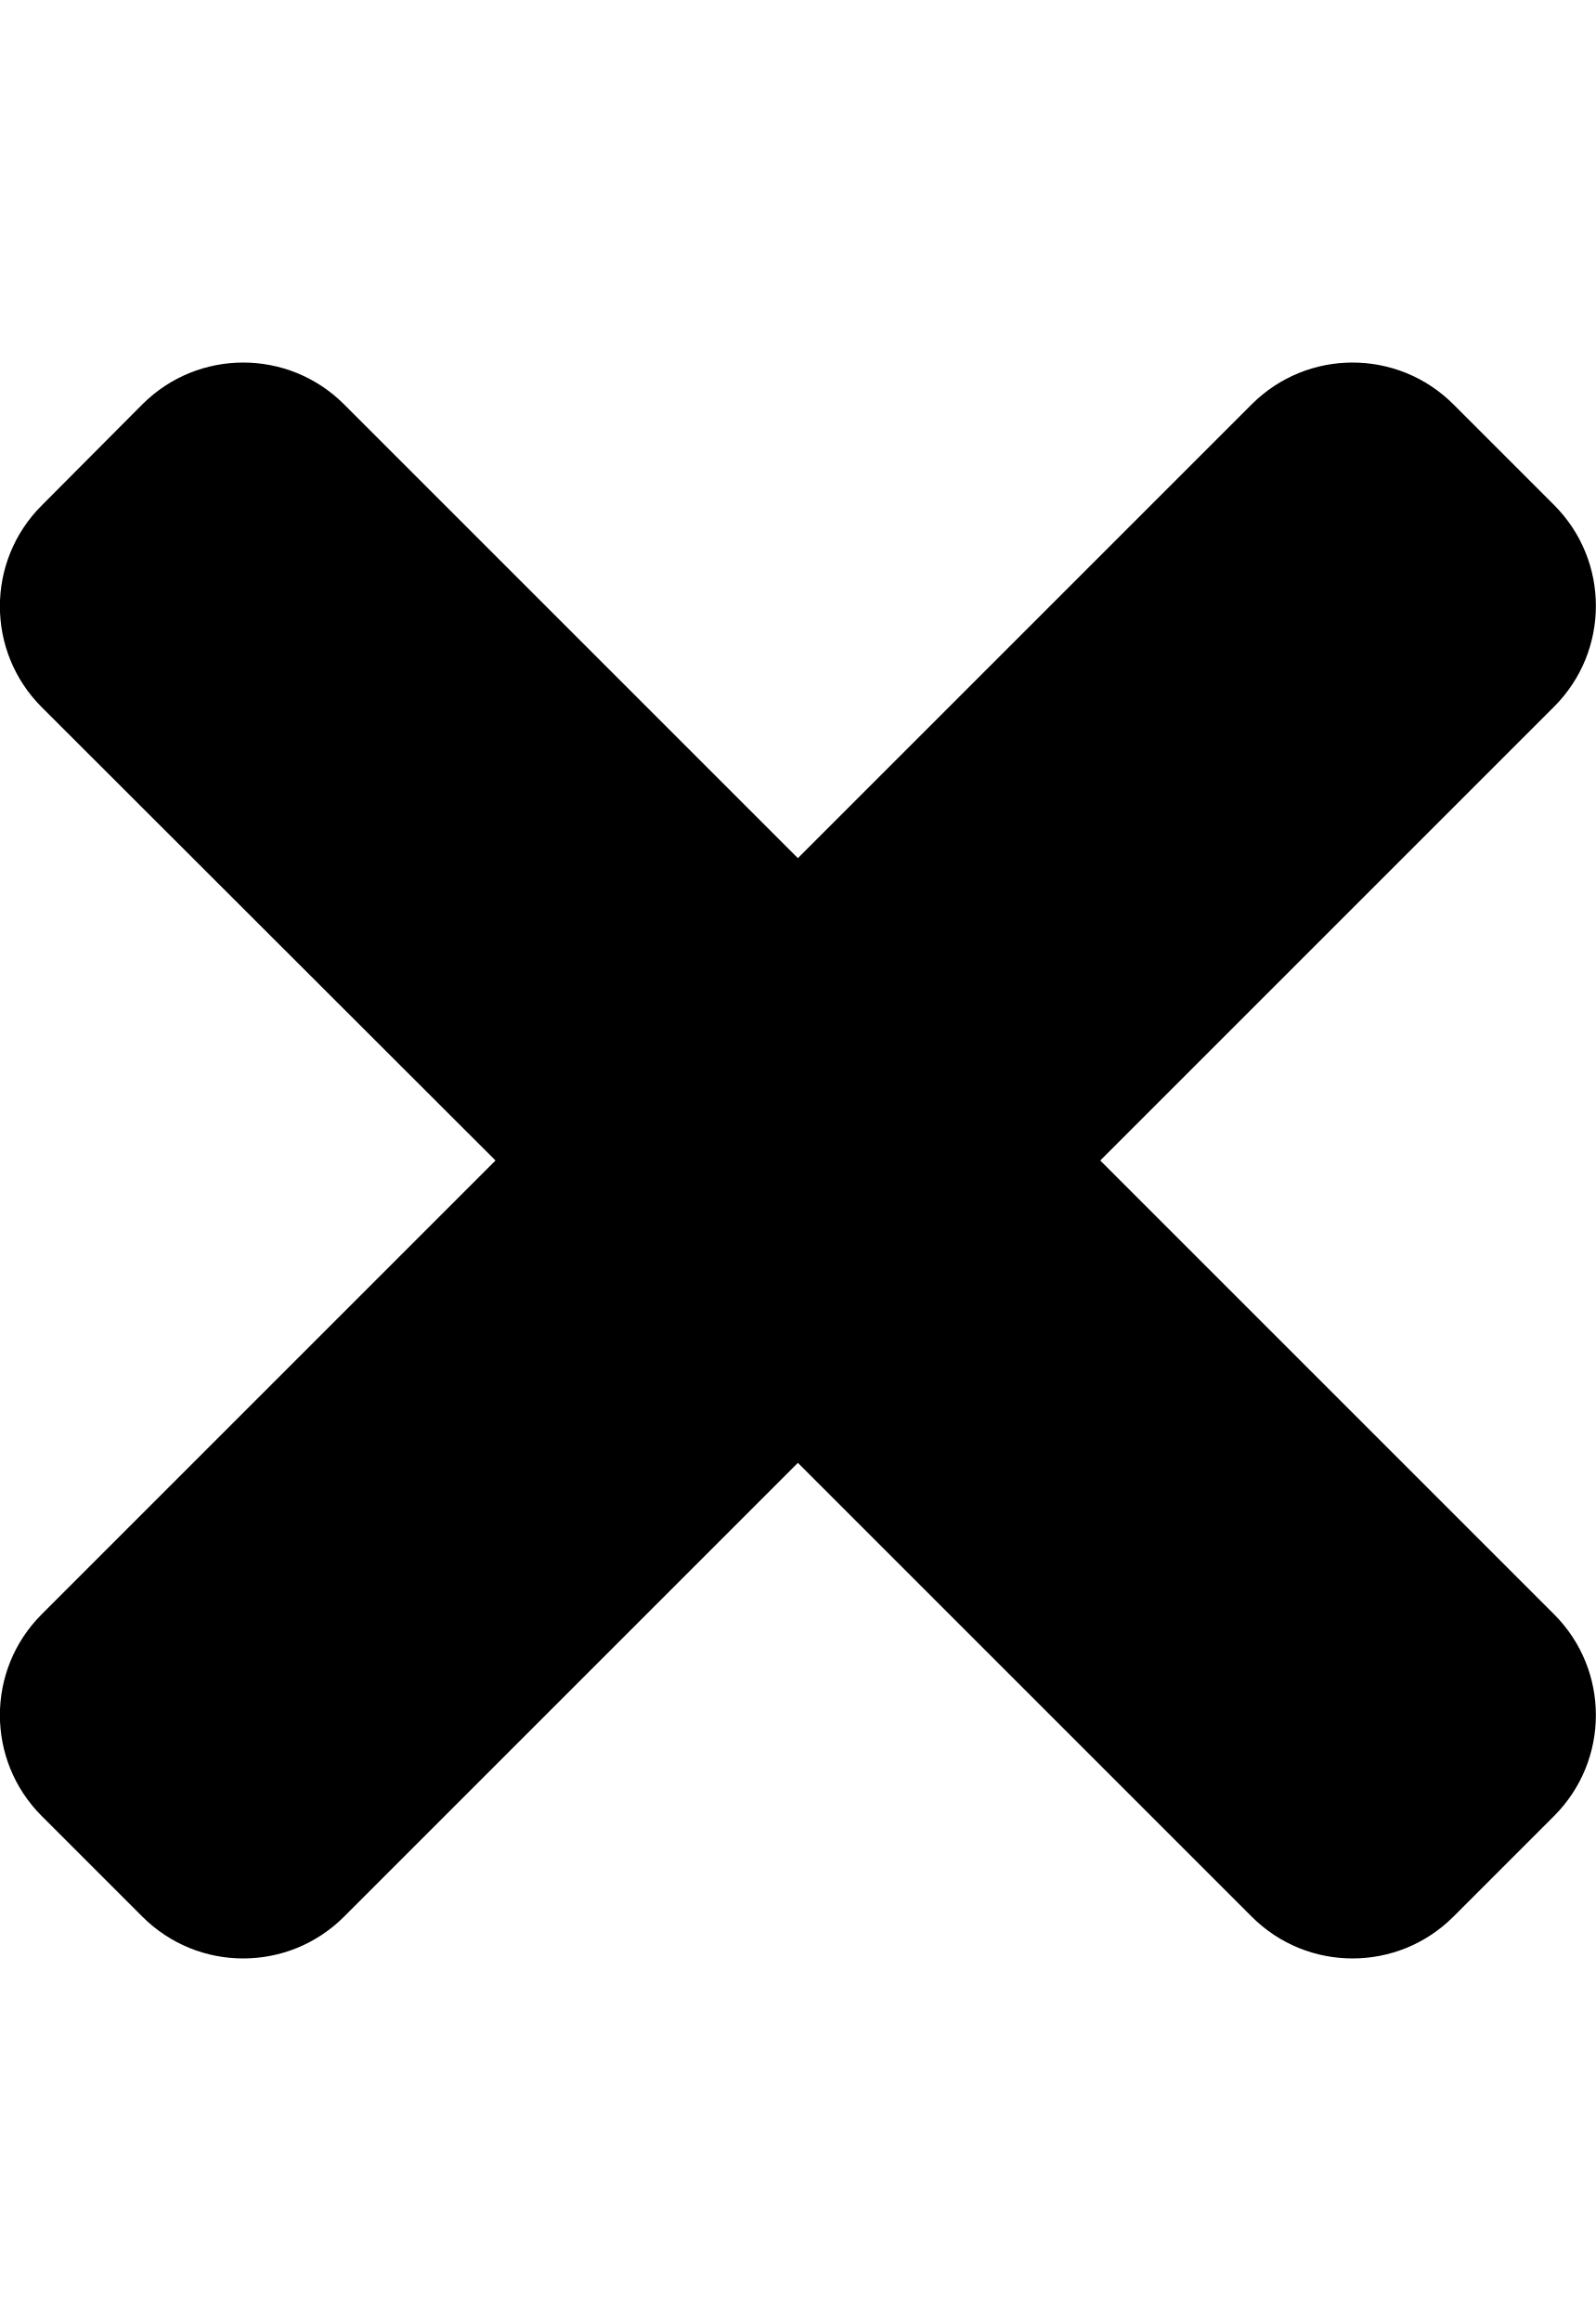
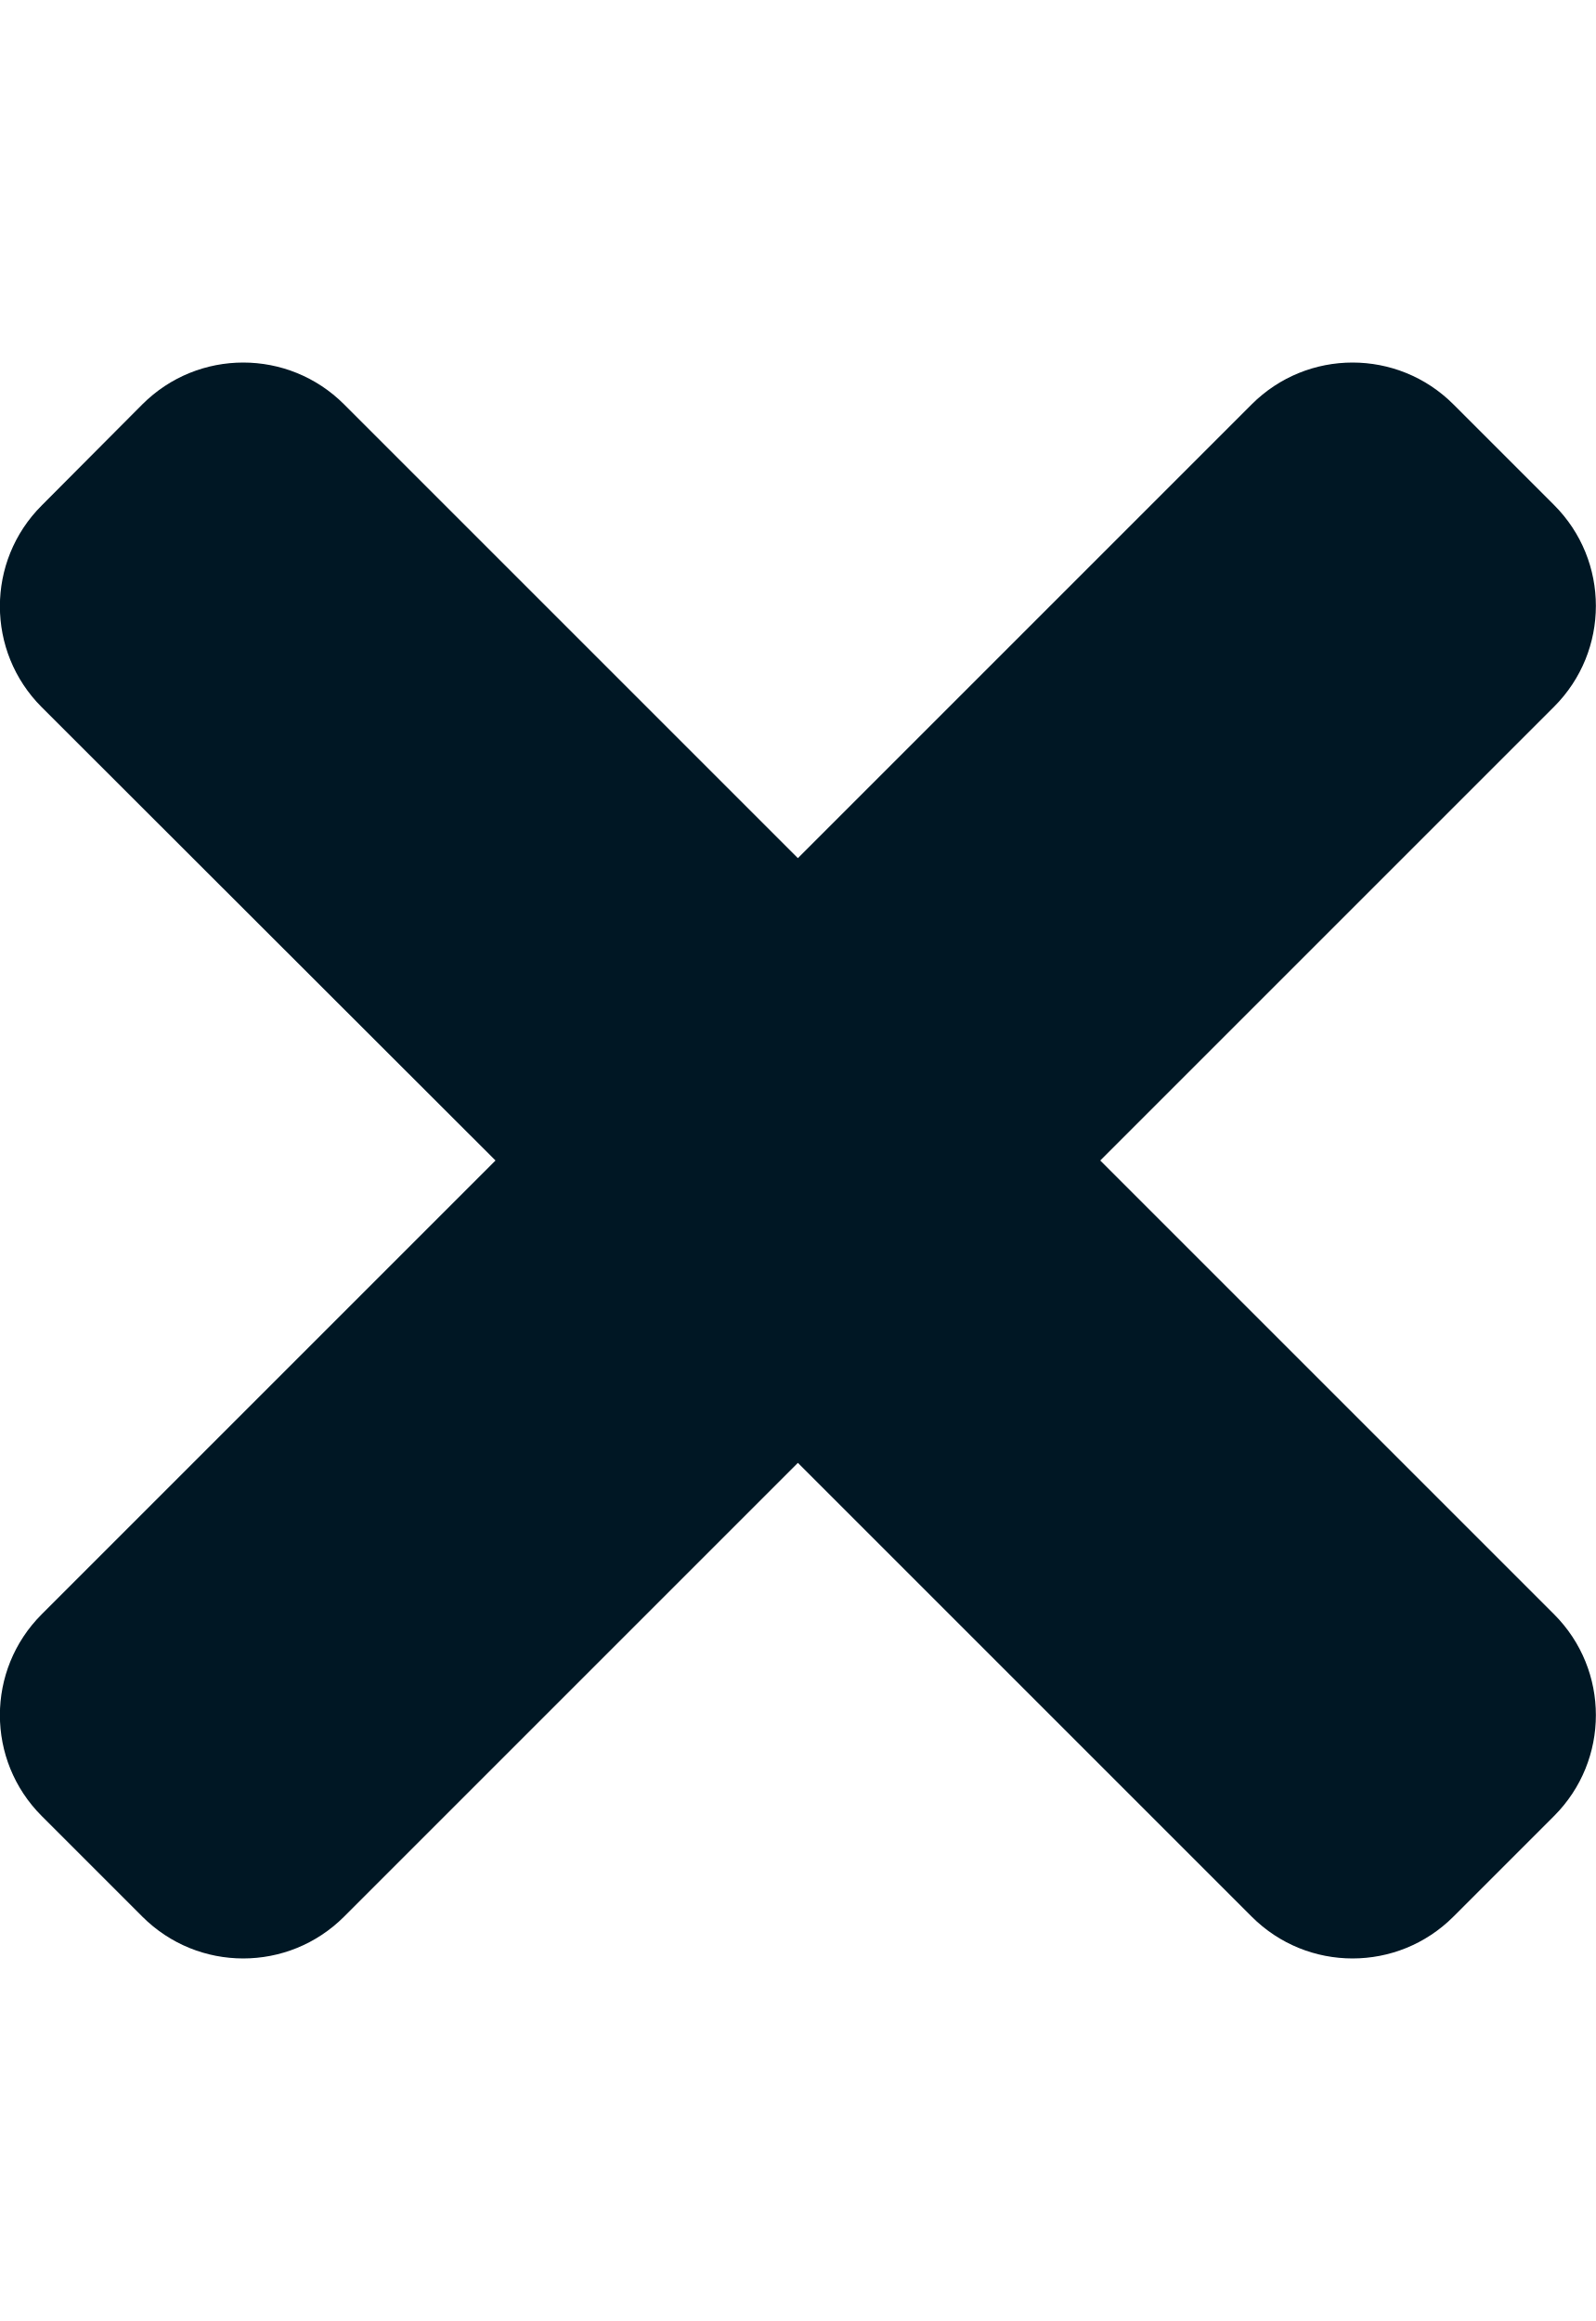
<svg xmlns="http://www.w3.org/2000/svg" viewBox="0 0 352 512">
-   <path d="M242.7 256l100.1-100.1c12.3-12.3 12.3-32.2 0-44.5l-22.2-22.2c-12.3-12.3-32.2-12.3-44.5 0L176 189.3 75.9 89.2c-12.3-12.3-32.2-12.3-44.5 0L9.2 111.5c-12.3 12.3-12.3 32.2 0 44.5L109.3 256 9.2 356.1c-12.3 12.3-12.3 32.2 0 44.5l22.2 22.2c12.3 12.3 32.2 12.3 44.5 0L176 322.7l100.1 100.1c12.3 12.3 32.2 12.3 44.5 0l22.2-22.2c12.3-12.3 12.3-32.2 0-44.5L242.7 256z" />
+   <path fill="#001724" d="M242.7 256l100.1-100.1c12.3-12.3 12.3-32.2 0-44.5l-22.2-22.2c-12.3-12.3-32.2-12.3-44.5 0L176 189.3 75.9 89.2c-12.3-12.3-32.2-12.3-44.5 0L9.2 111.5c-12.3 12.3-12.3 32.2 0 44.5L109.3 256 9.2 356.1c-12.3 12.3-12.3 32.2 0 44.5l22.2 22.2c12.3 12.3 32.2 12.3 44.5 0L176 322.7l100.1 100.1c12.3 12.3 32.2 12.3 44.5 0l22.2-22.2c12.3-12.3 12.3-32.2 0-44.5L242.7 256z" />
</svg>
